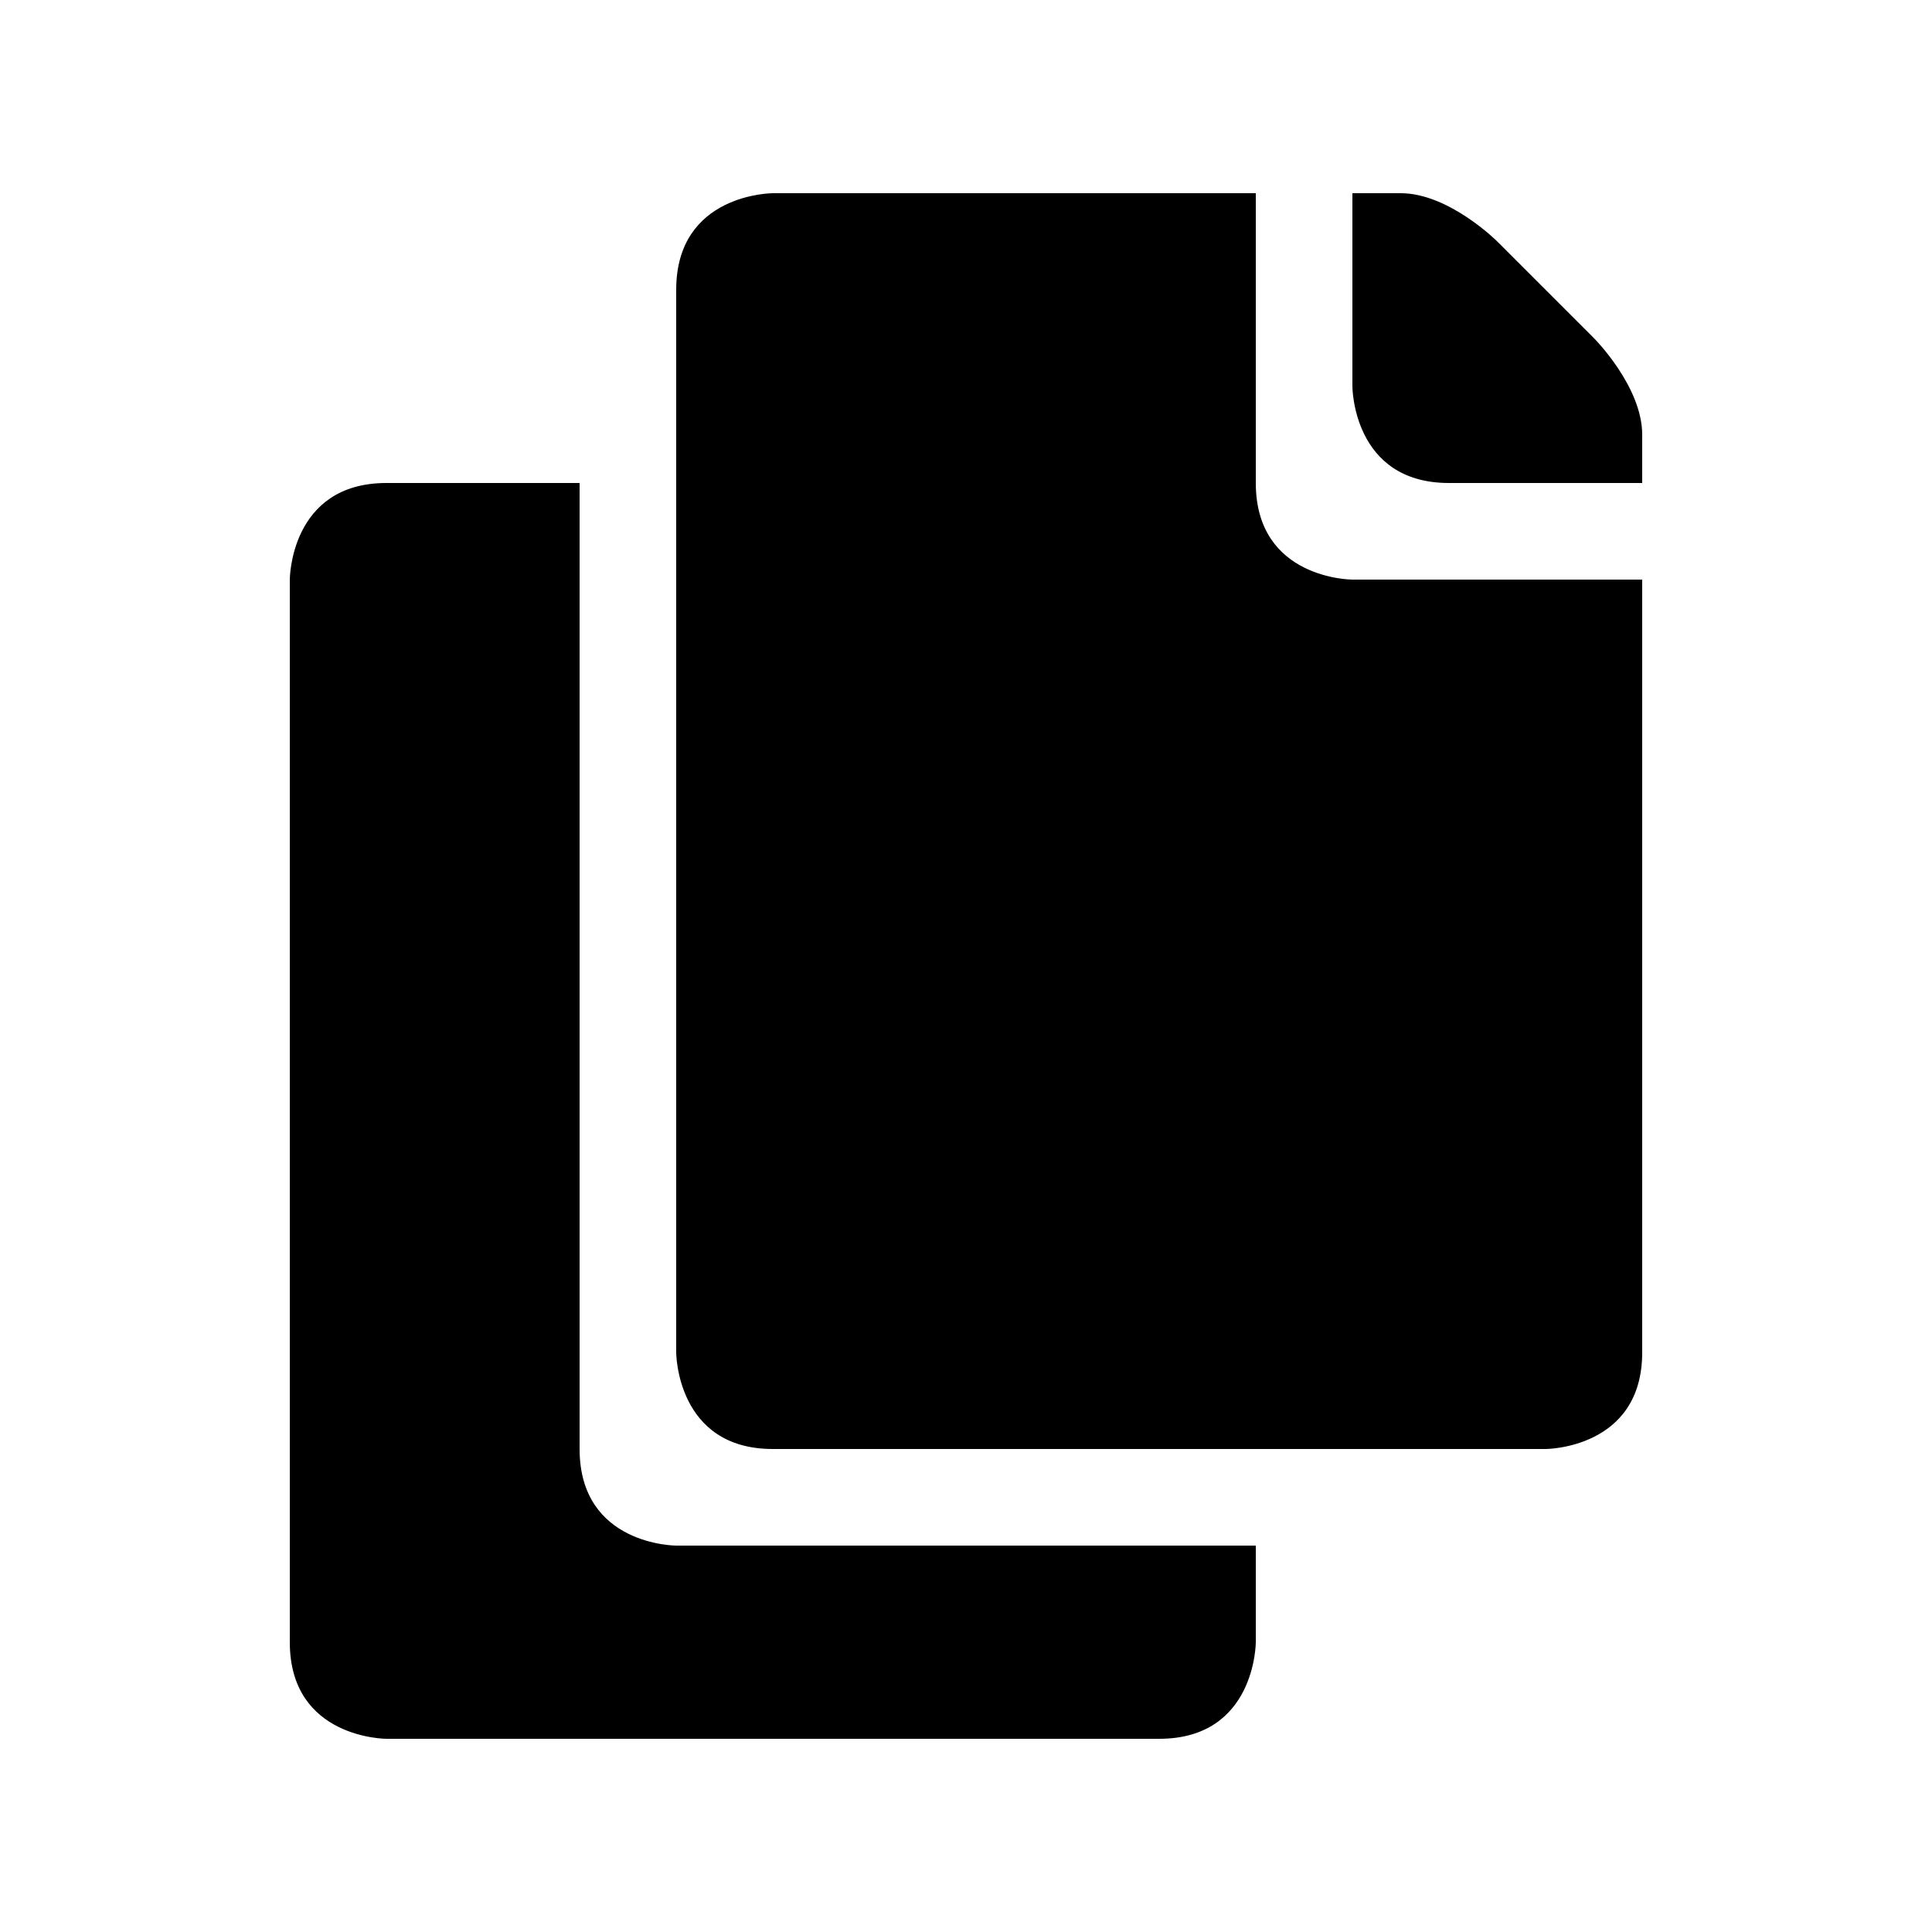
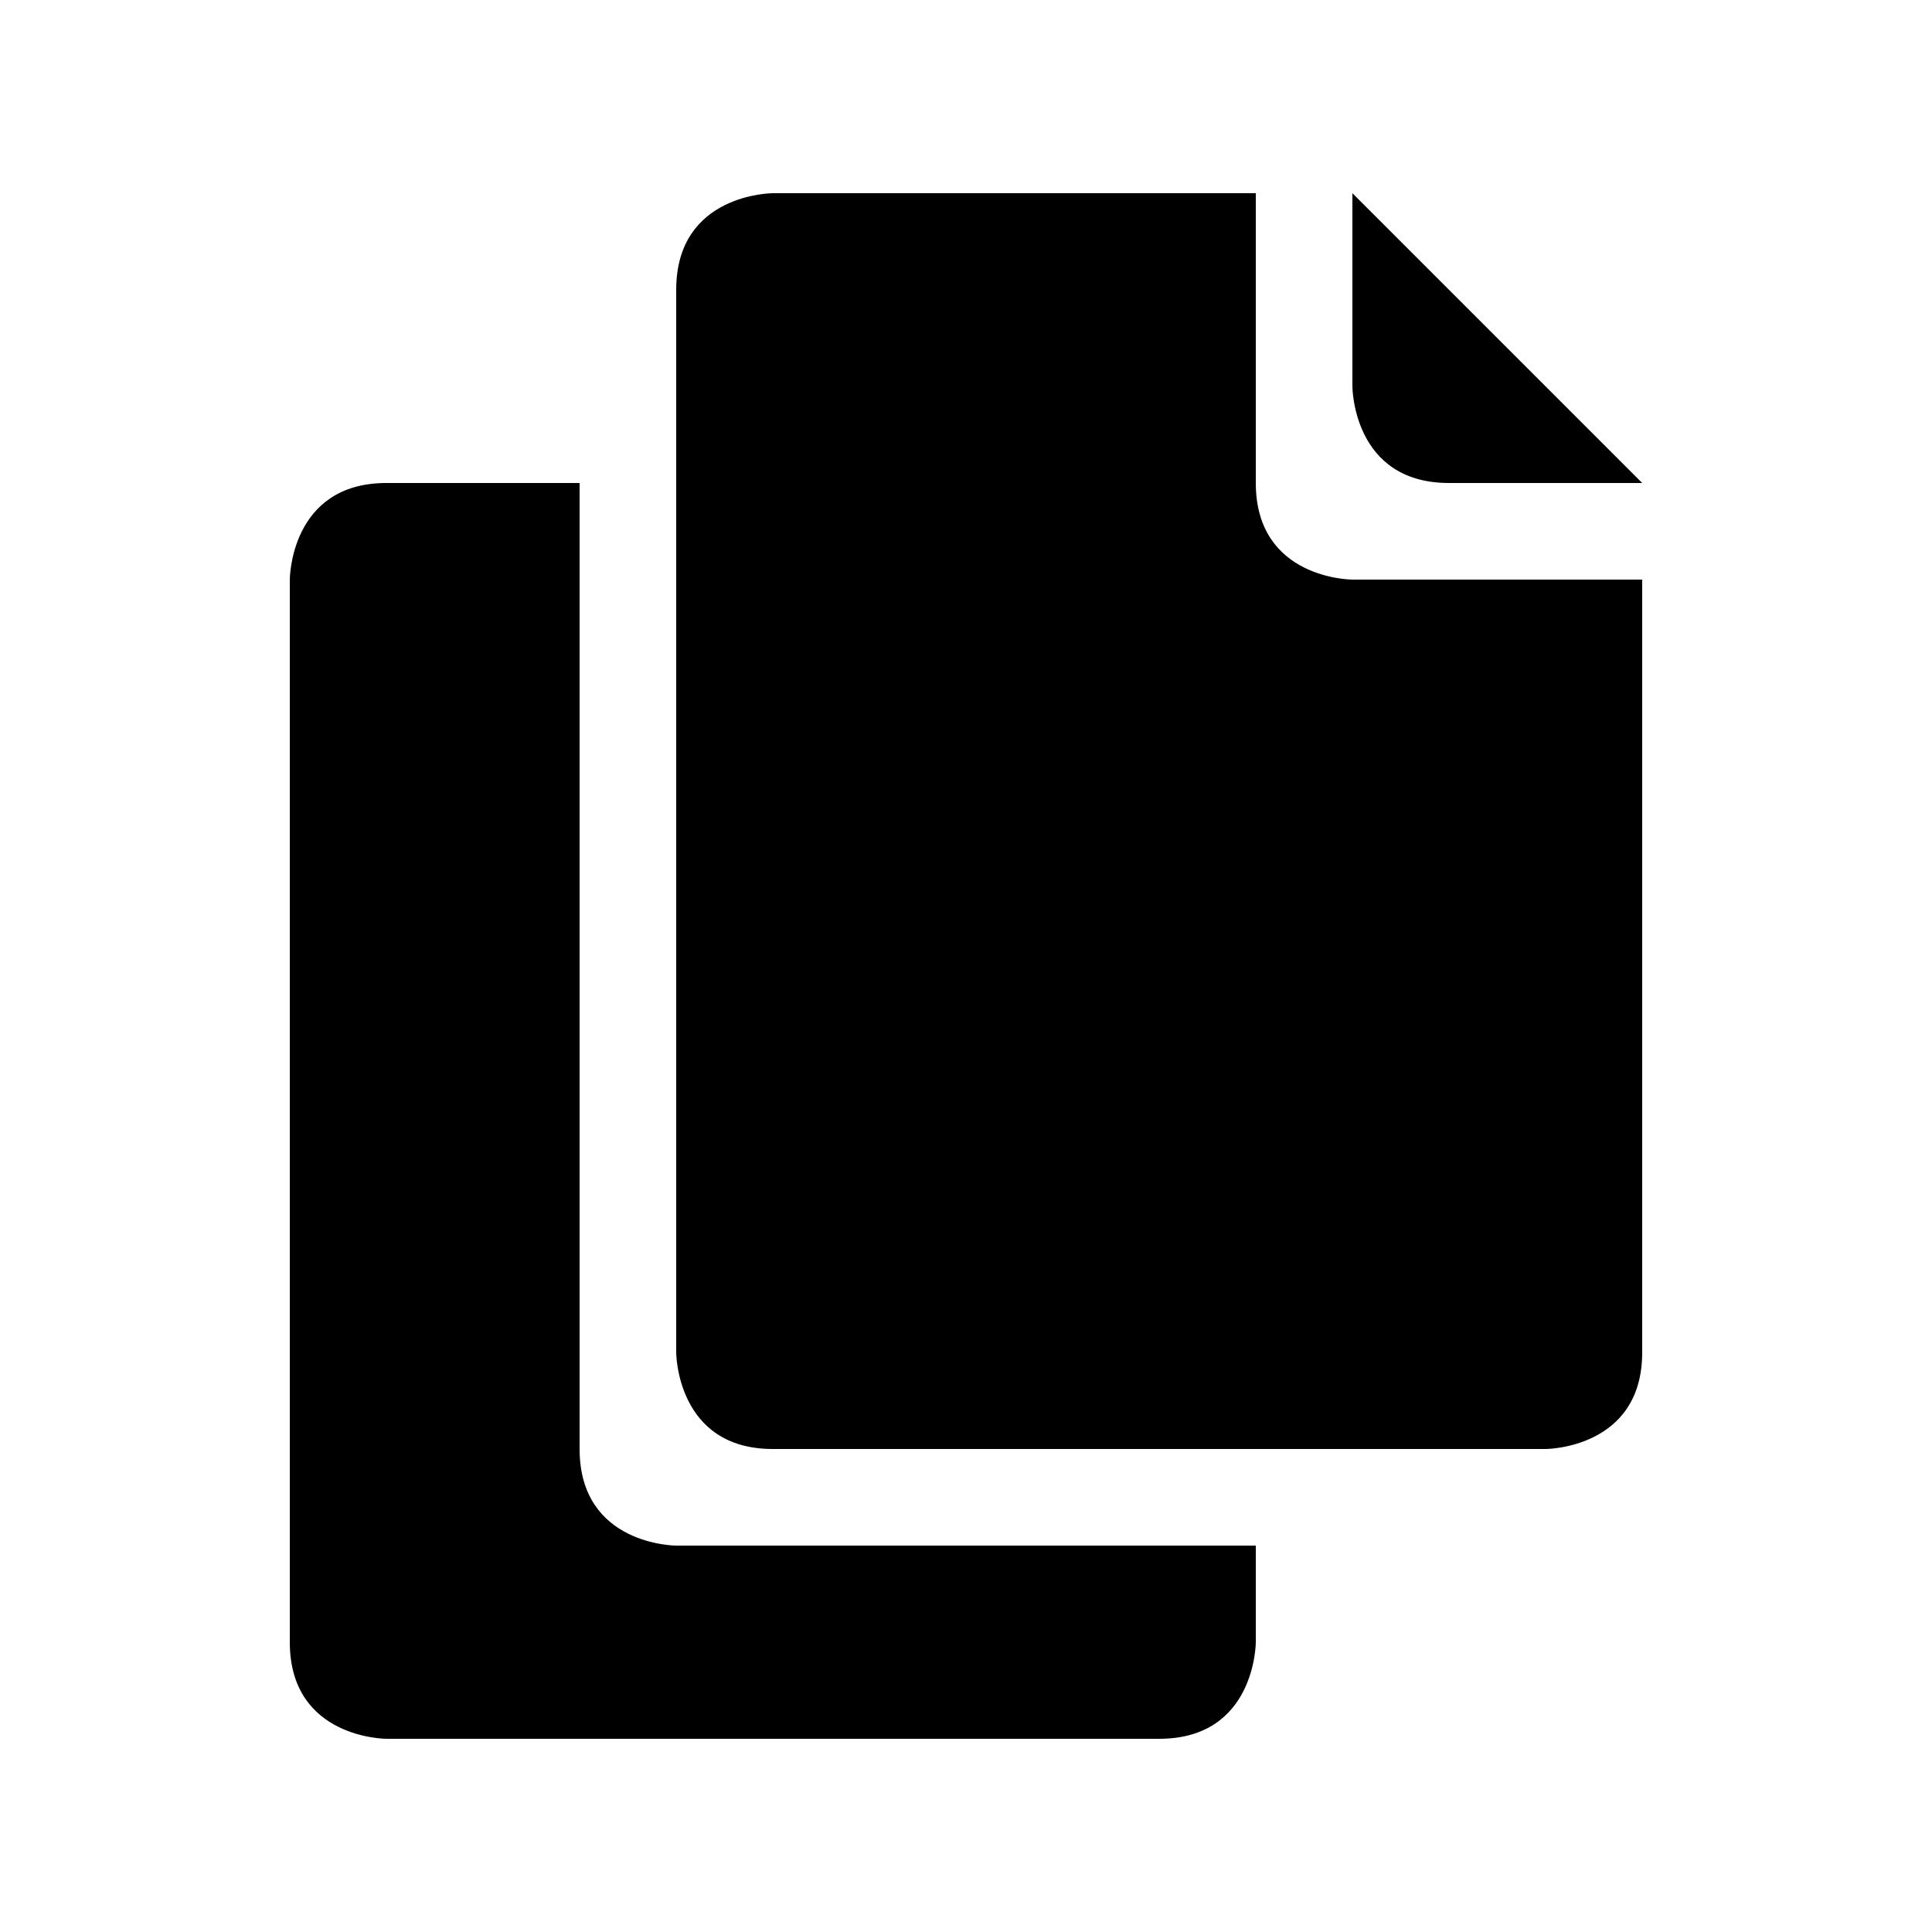
<svg xmlns="http://www.w3.org/2000/svg" width="50" height="50" version="1.1" viewBox="0 0 50 50">
-   <path d="m20 5s-2.5 0-2.5 2.5v27.5s0 2.5 2.5 2.5h20s2.5 0 2.5-2.5v-20h-7.5s-2.5 0-2.5-2.5v-7.5h-12.5zm15 0v5s0 2.5 2.5 2.5h5v-1.25c0-1.25-1.25-2.5-1.25-2.5l-2.5-2.5s-1.25-1.25-2.5-1.25h-1.25zm-25 7.5c-2.5 0-2.5 2.5-2.5 2.5v27.5c0 2.5 2.5 2.5 2.5 2.5h20c2.5 0 2.5-2.5 2.5-2.5v-2.5h-15s-2.5 0-2.5-2.5v-25h-5z" />
+   <path d="m20 5s-2.5 0-2.5 2.5v27.5s0 2.5 2.5 2.5h20s2.5 0 2.5-2.5v-20h-7.5s-2.5 0-2.5-2.5v-7.5zm15 0v5s0 2.5 2.5 2.5h5zm-25 7.5c-2.5 0-2.5 2.5-2.5 2.5v27.5c0 2.5 2.5 2.5 2.5 2.5h20c2.5 0 2.5-2.5 2.5-2.5v-2.5h-15s-2.5 0-2.5-2.5v-25z" />
</svg>
